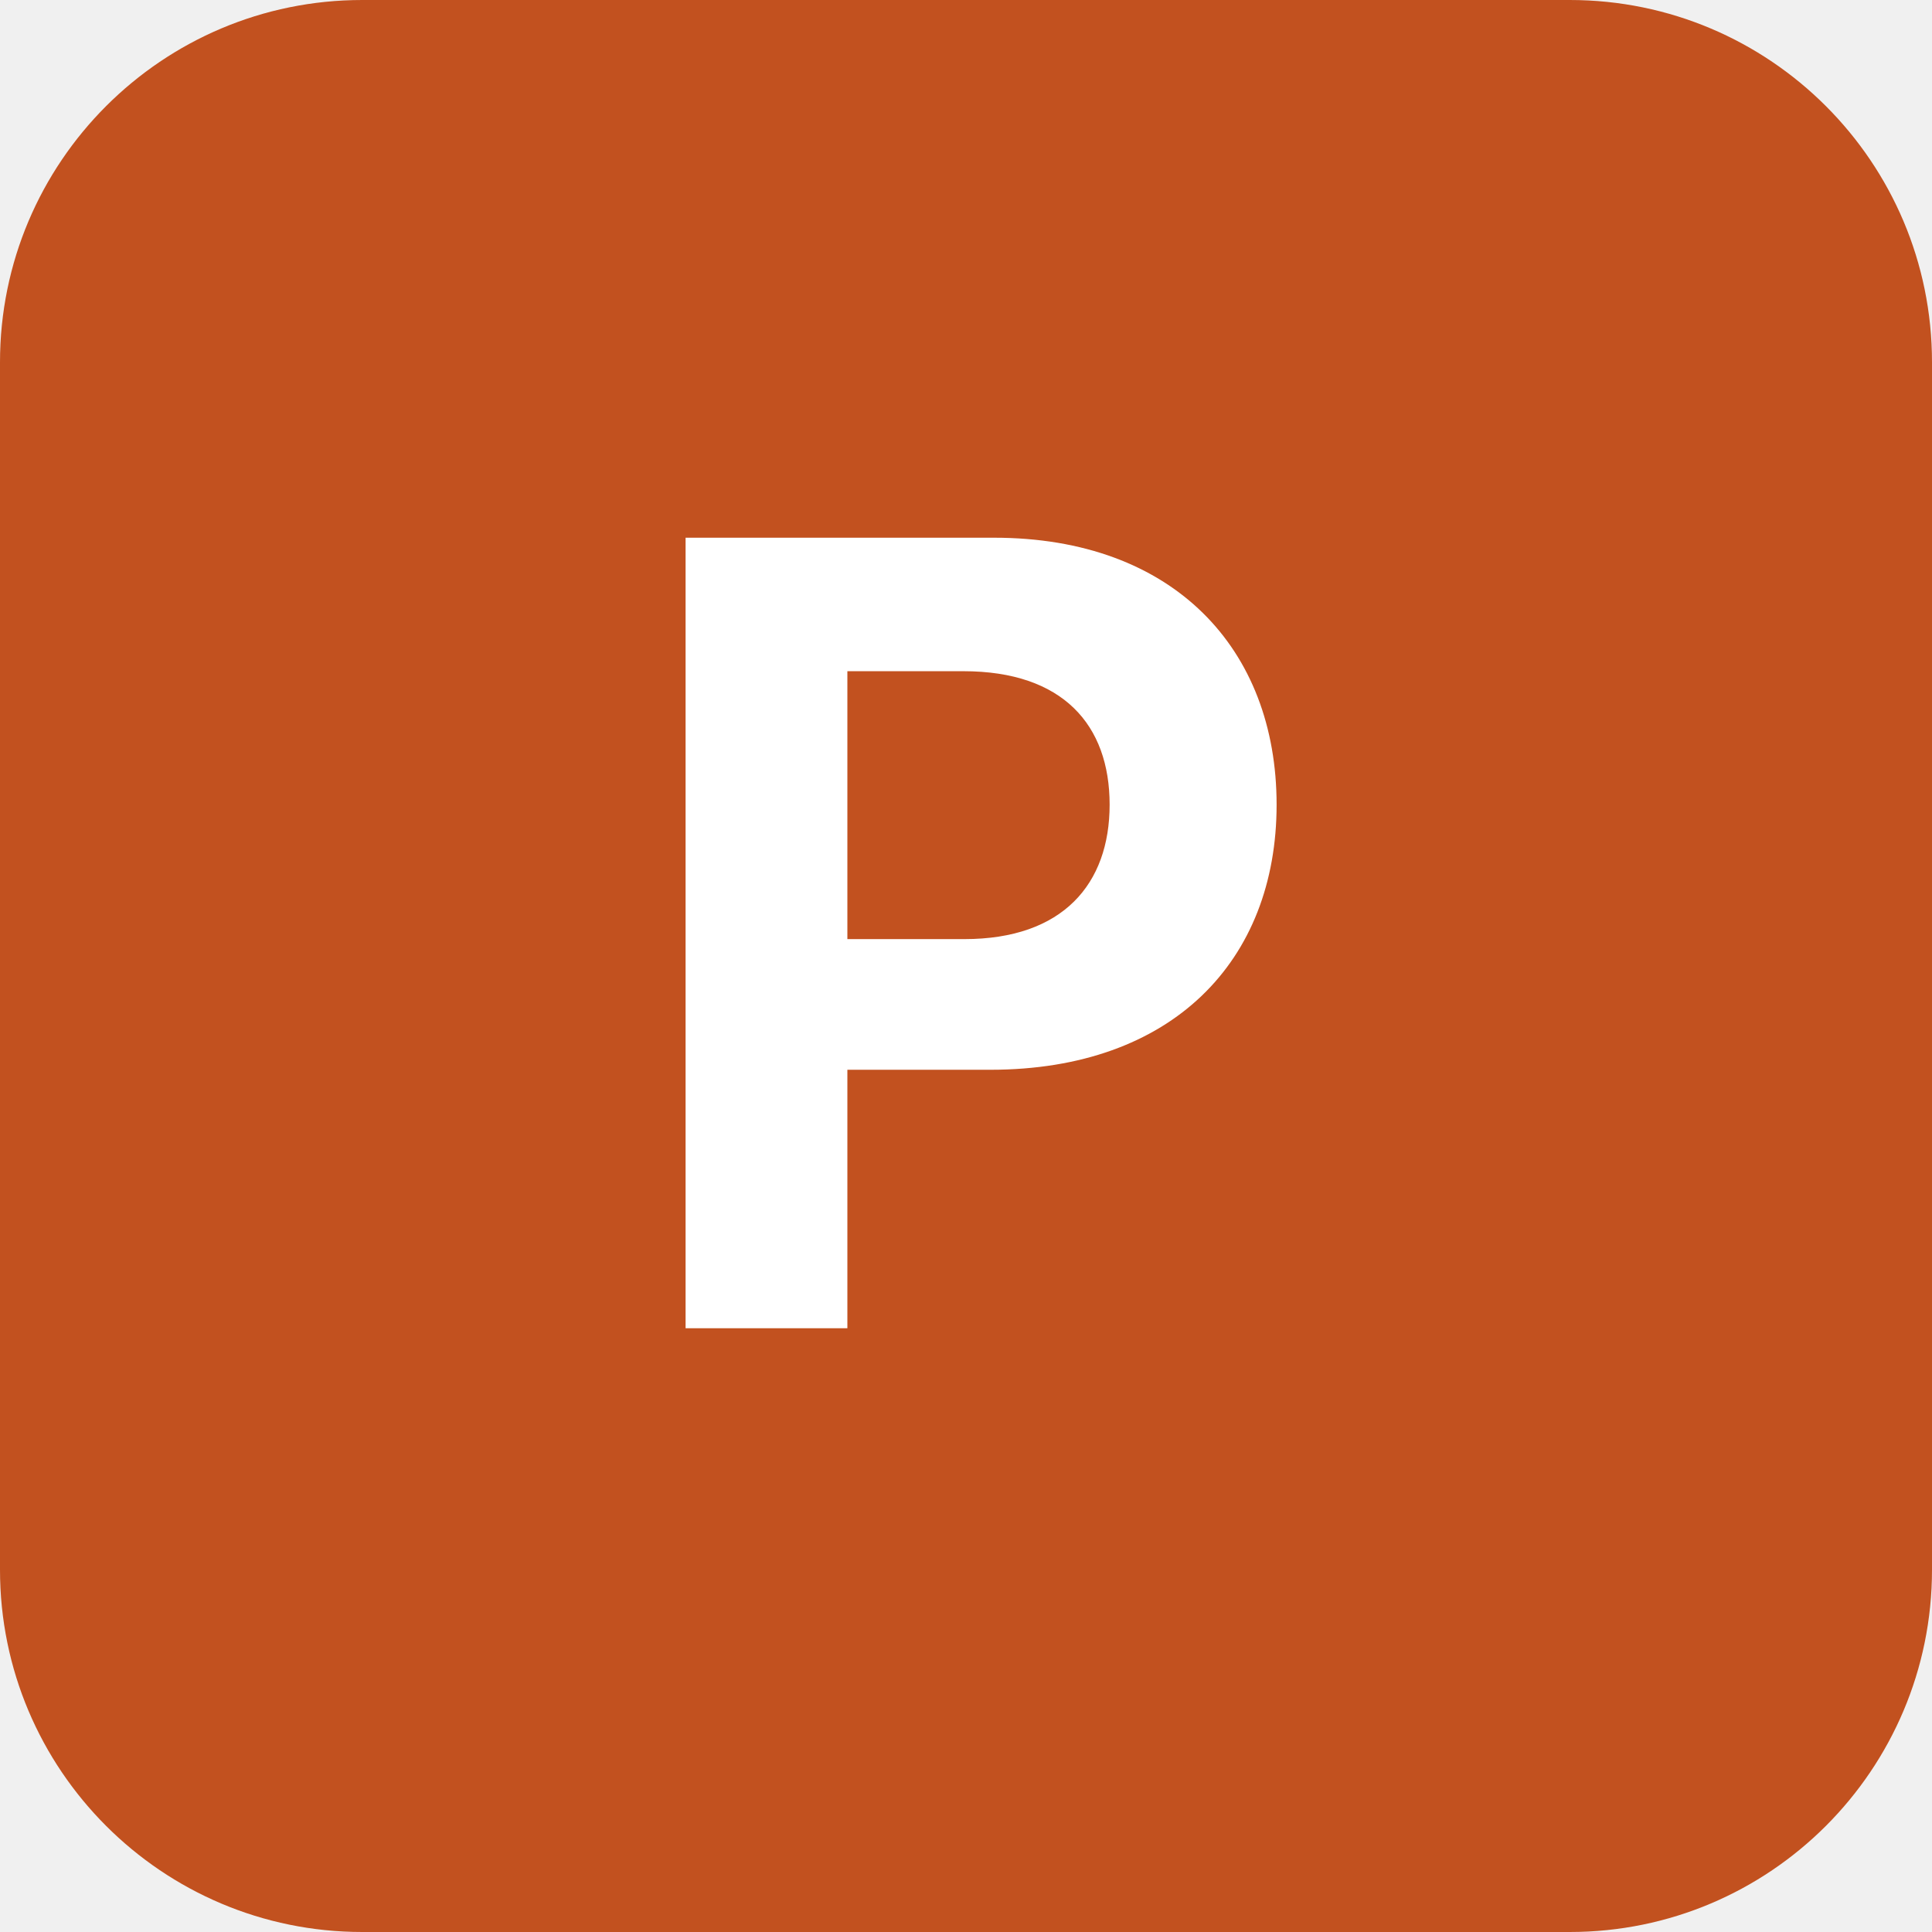
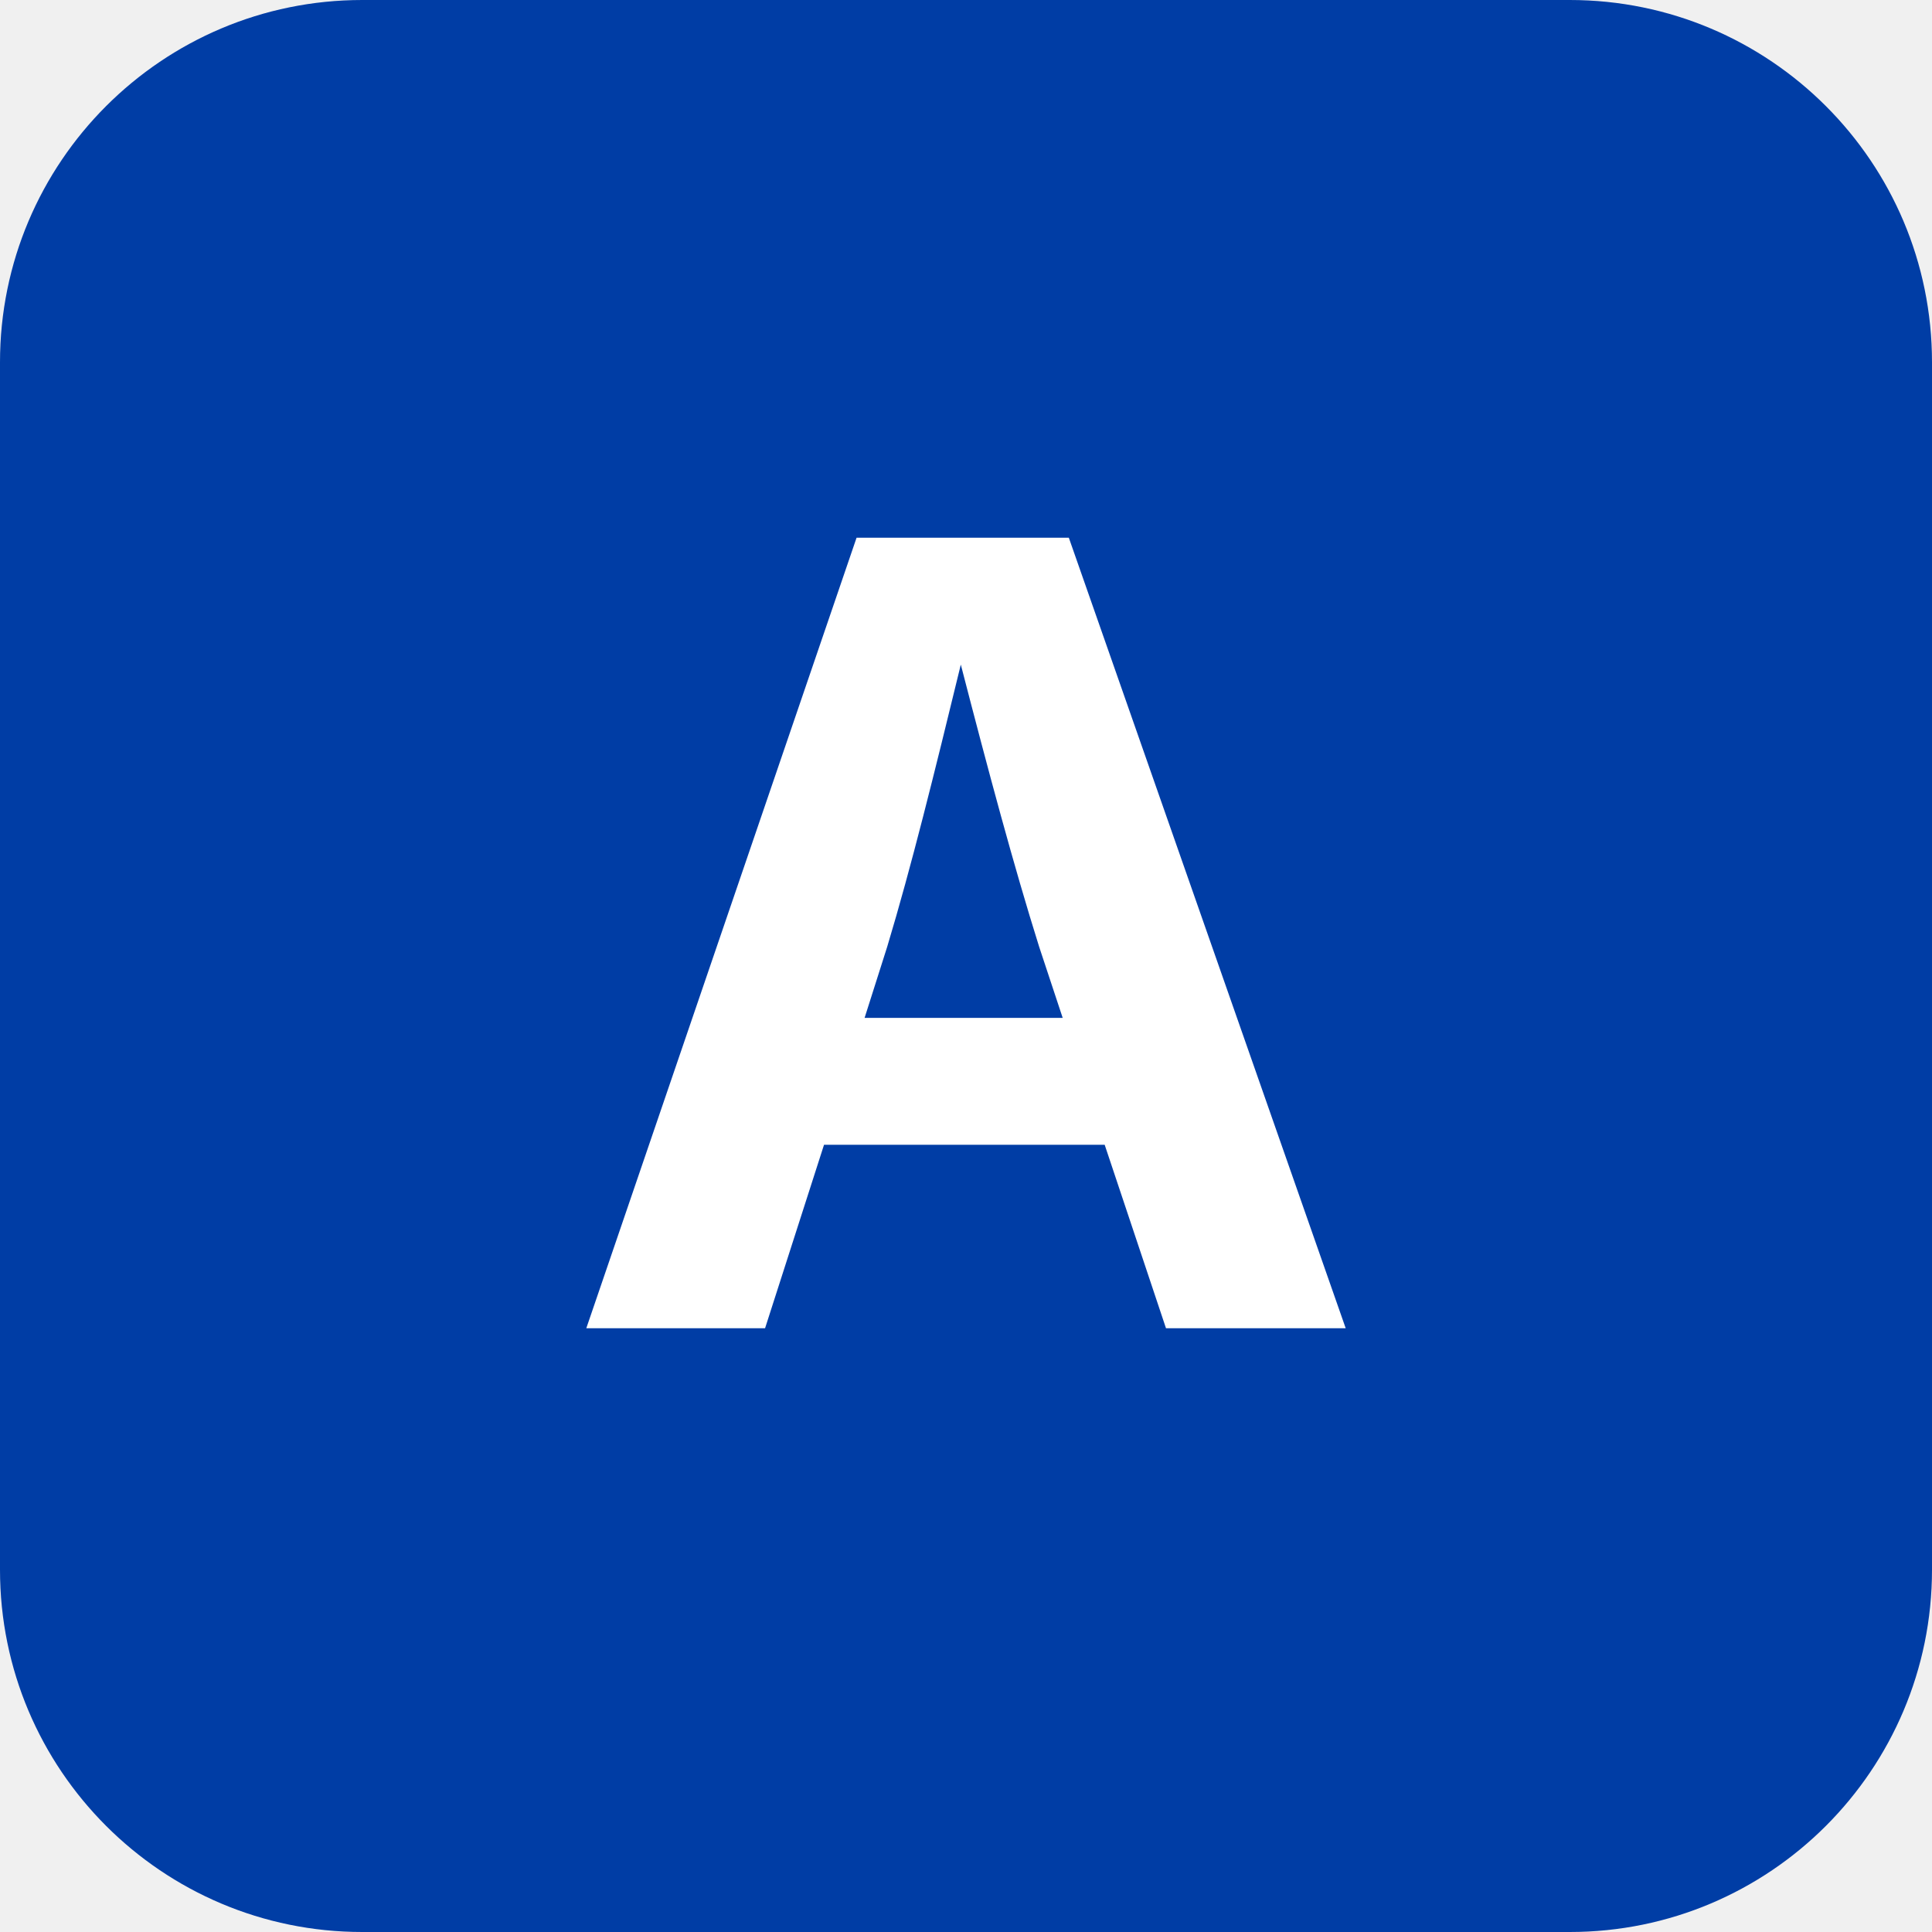
<svg xmlns="http://www.w3.org/2000/svg" viewBox="0 0 64 64">
-   <rect width="64" height="64" rx="12" fill="#c2511f" />
-   <text x="32" y="44" font-family="Inter, system-ui, sans-serif" font-size="36" font-weight="700" text-anchor="middle" fill="#ffffff">P</text>
+   <rect width="64" height="64" rx="12" fill="#003DA5" />
+   <text x="32" y="44" font-family="Inter, system-ui, sans-serif" font-size="36" font-weight="700" text-anchor="middle" fill="#ffffff">A</text>
</svg>
